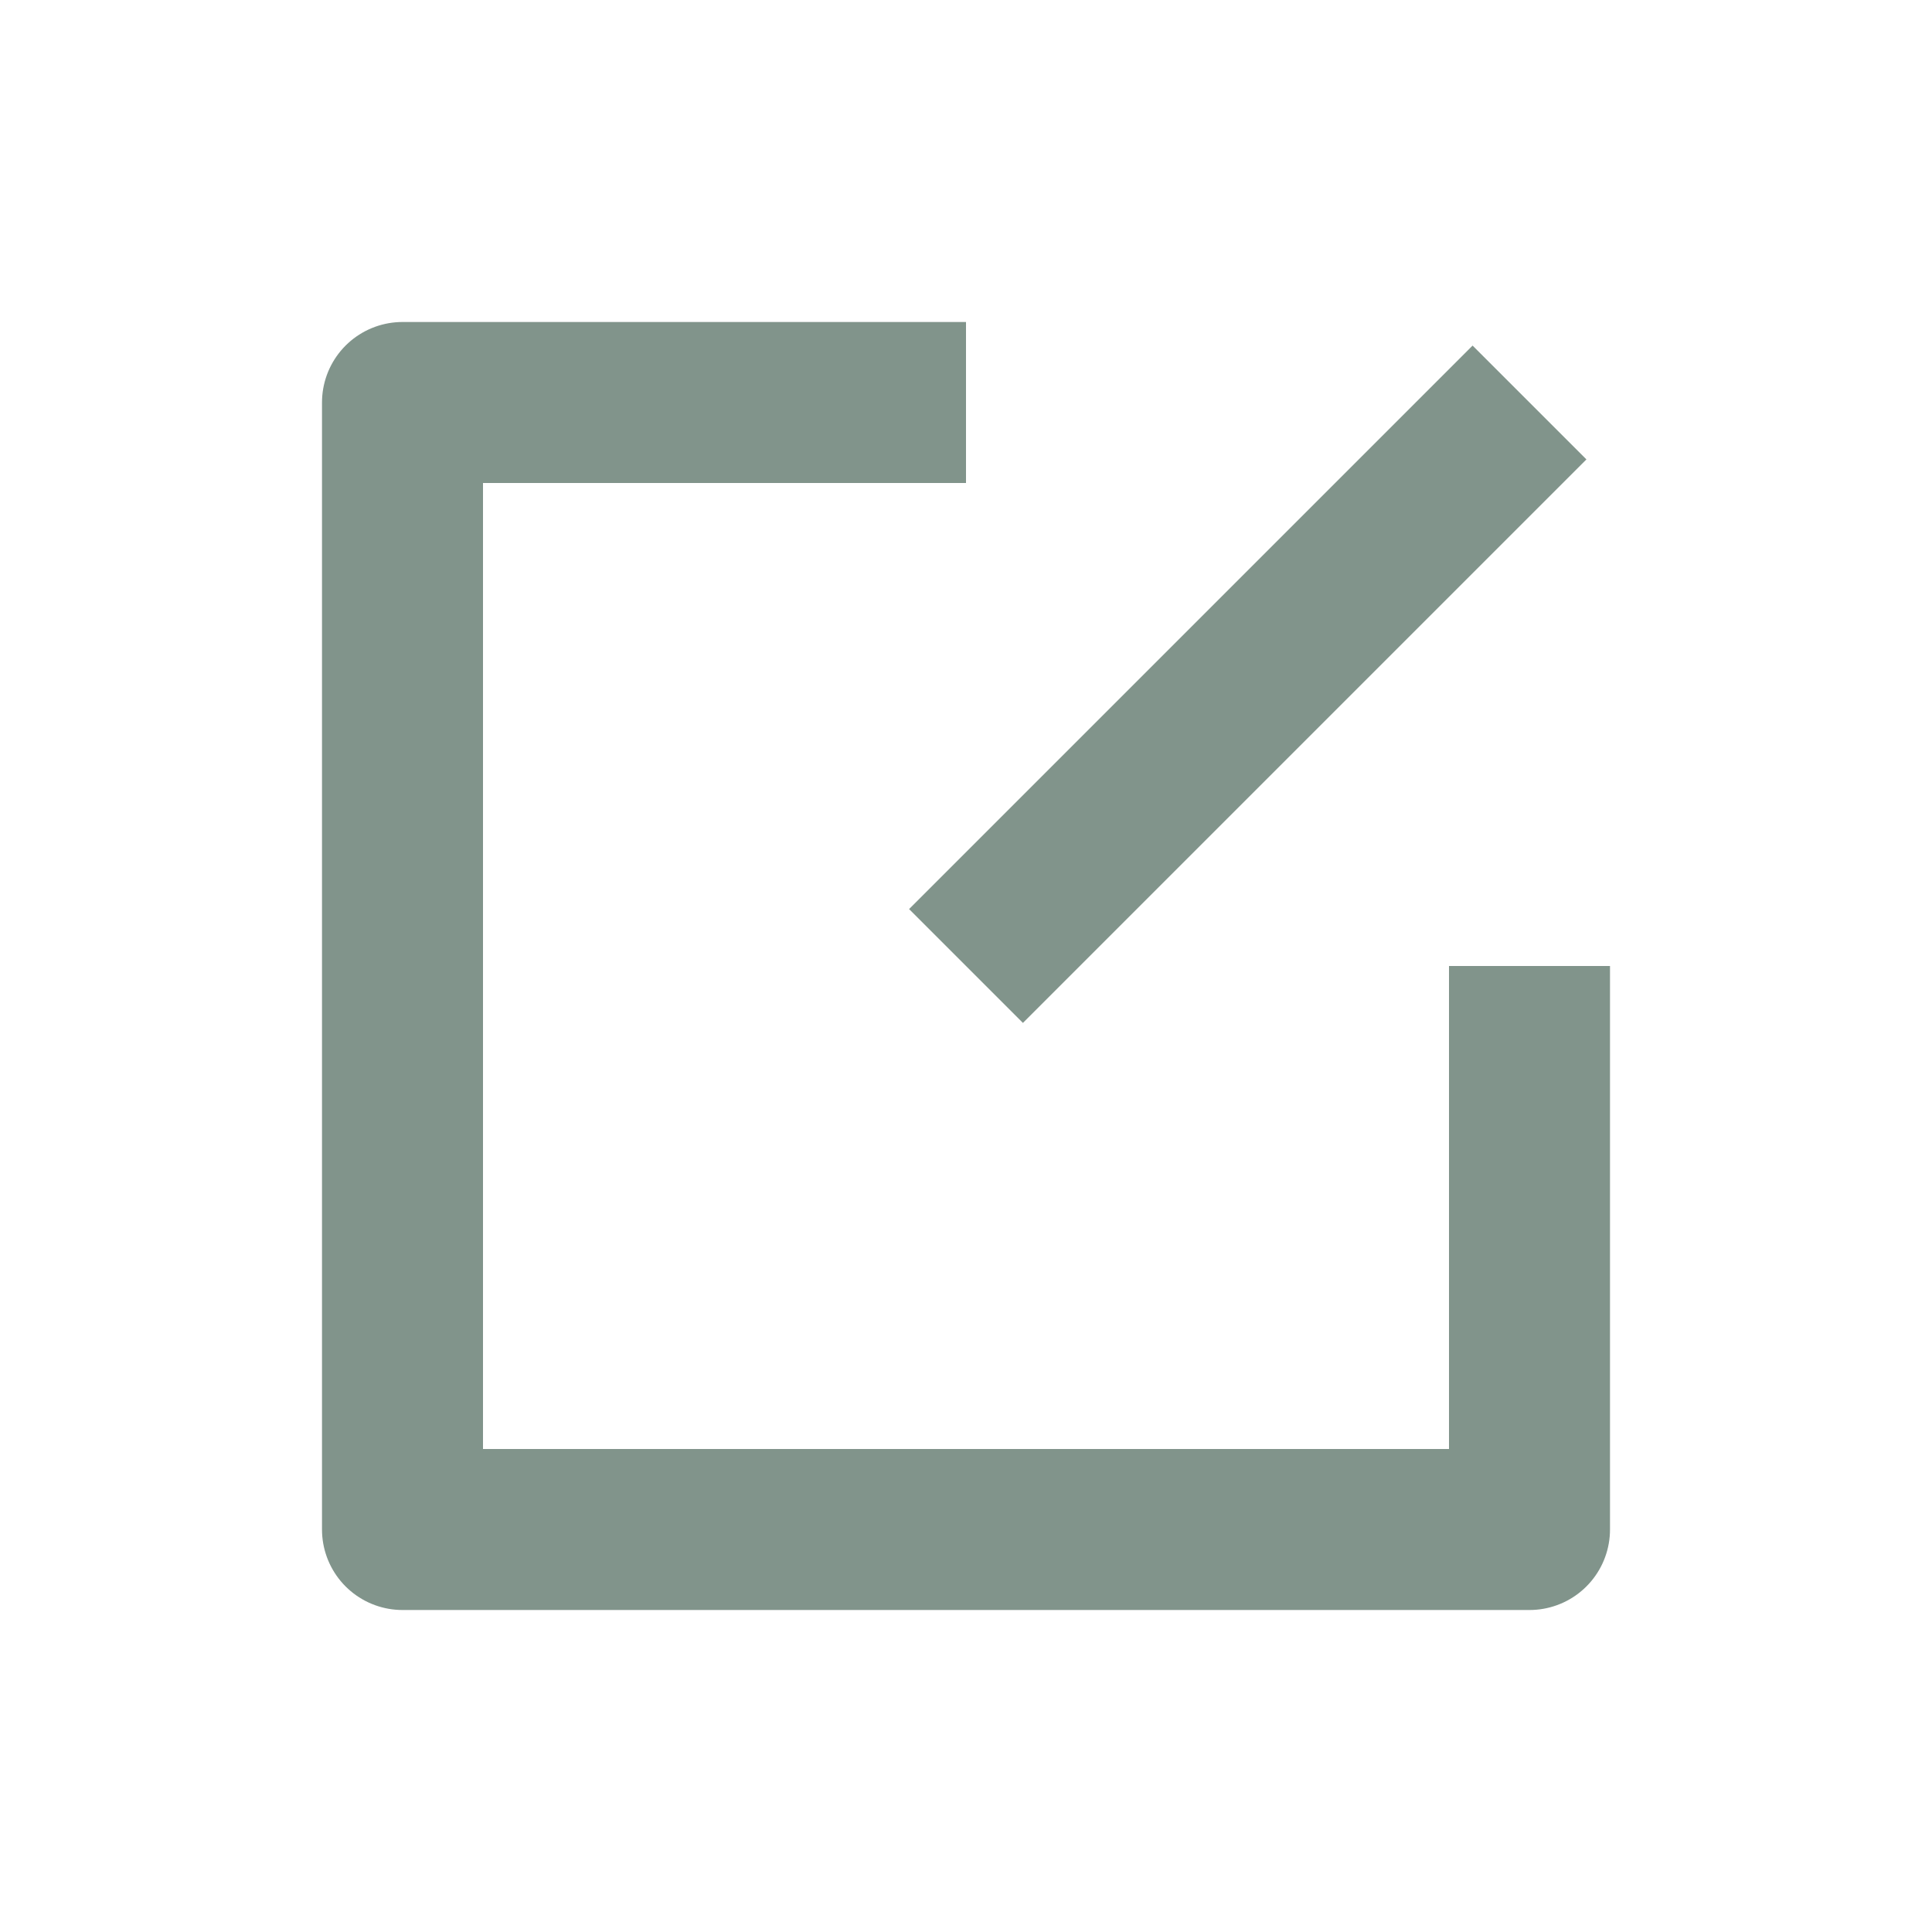
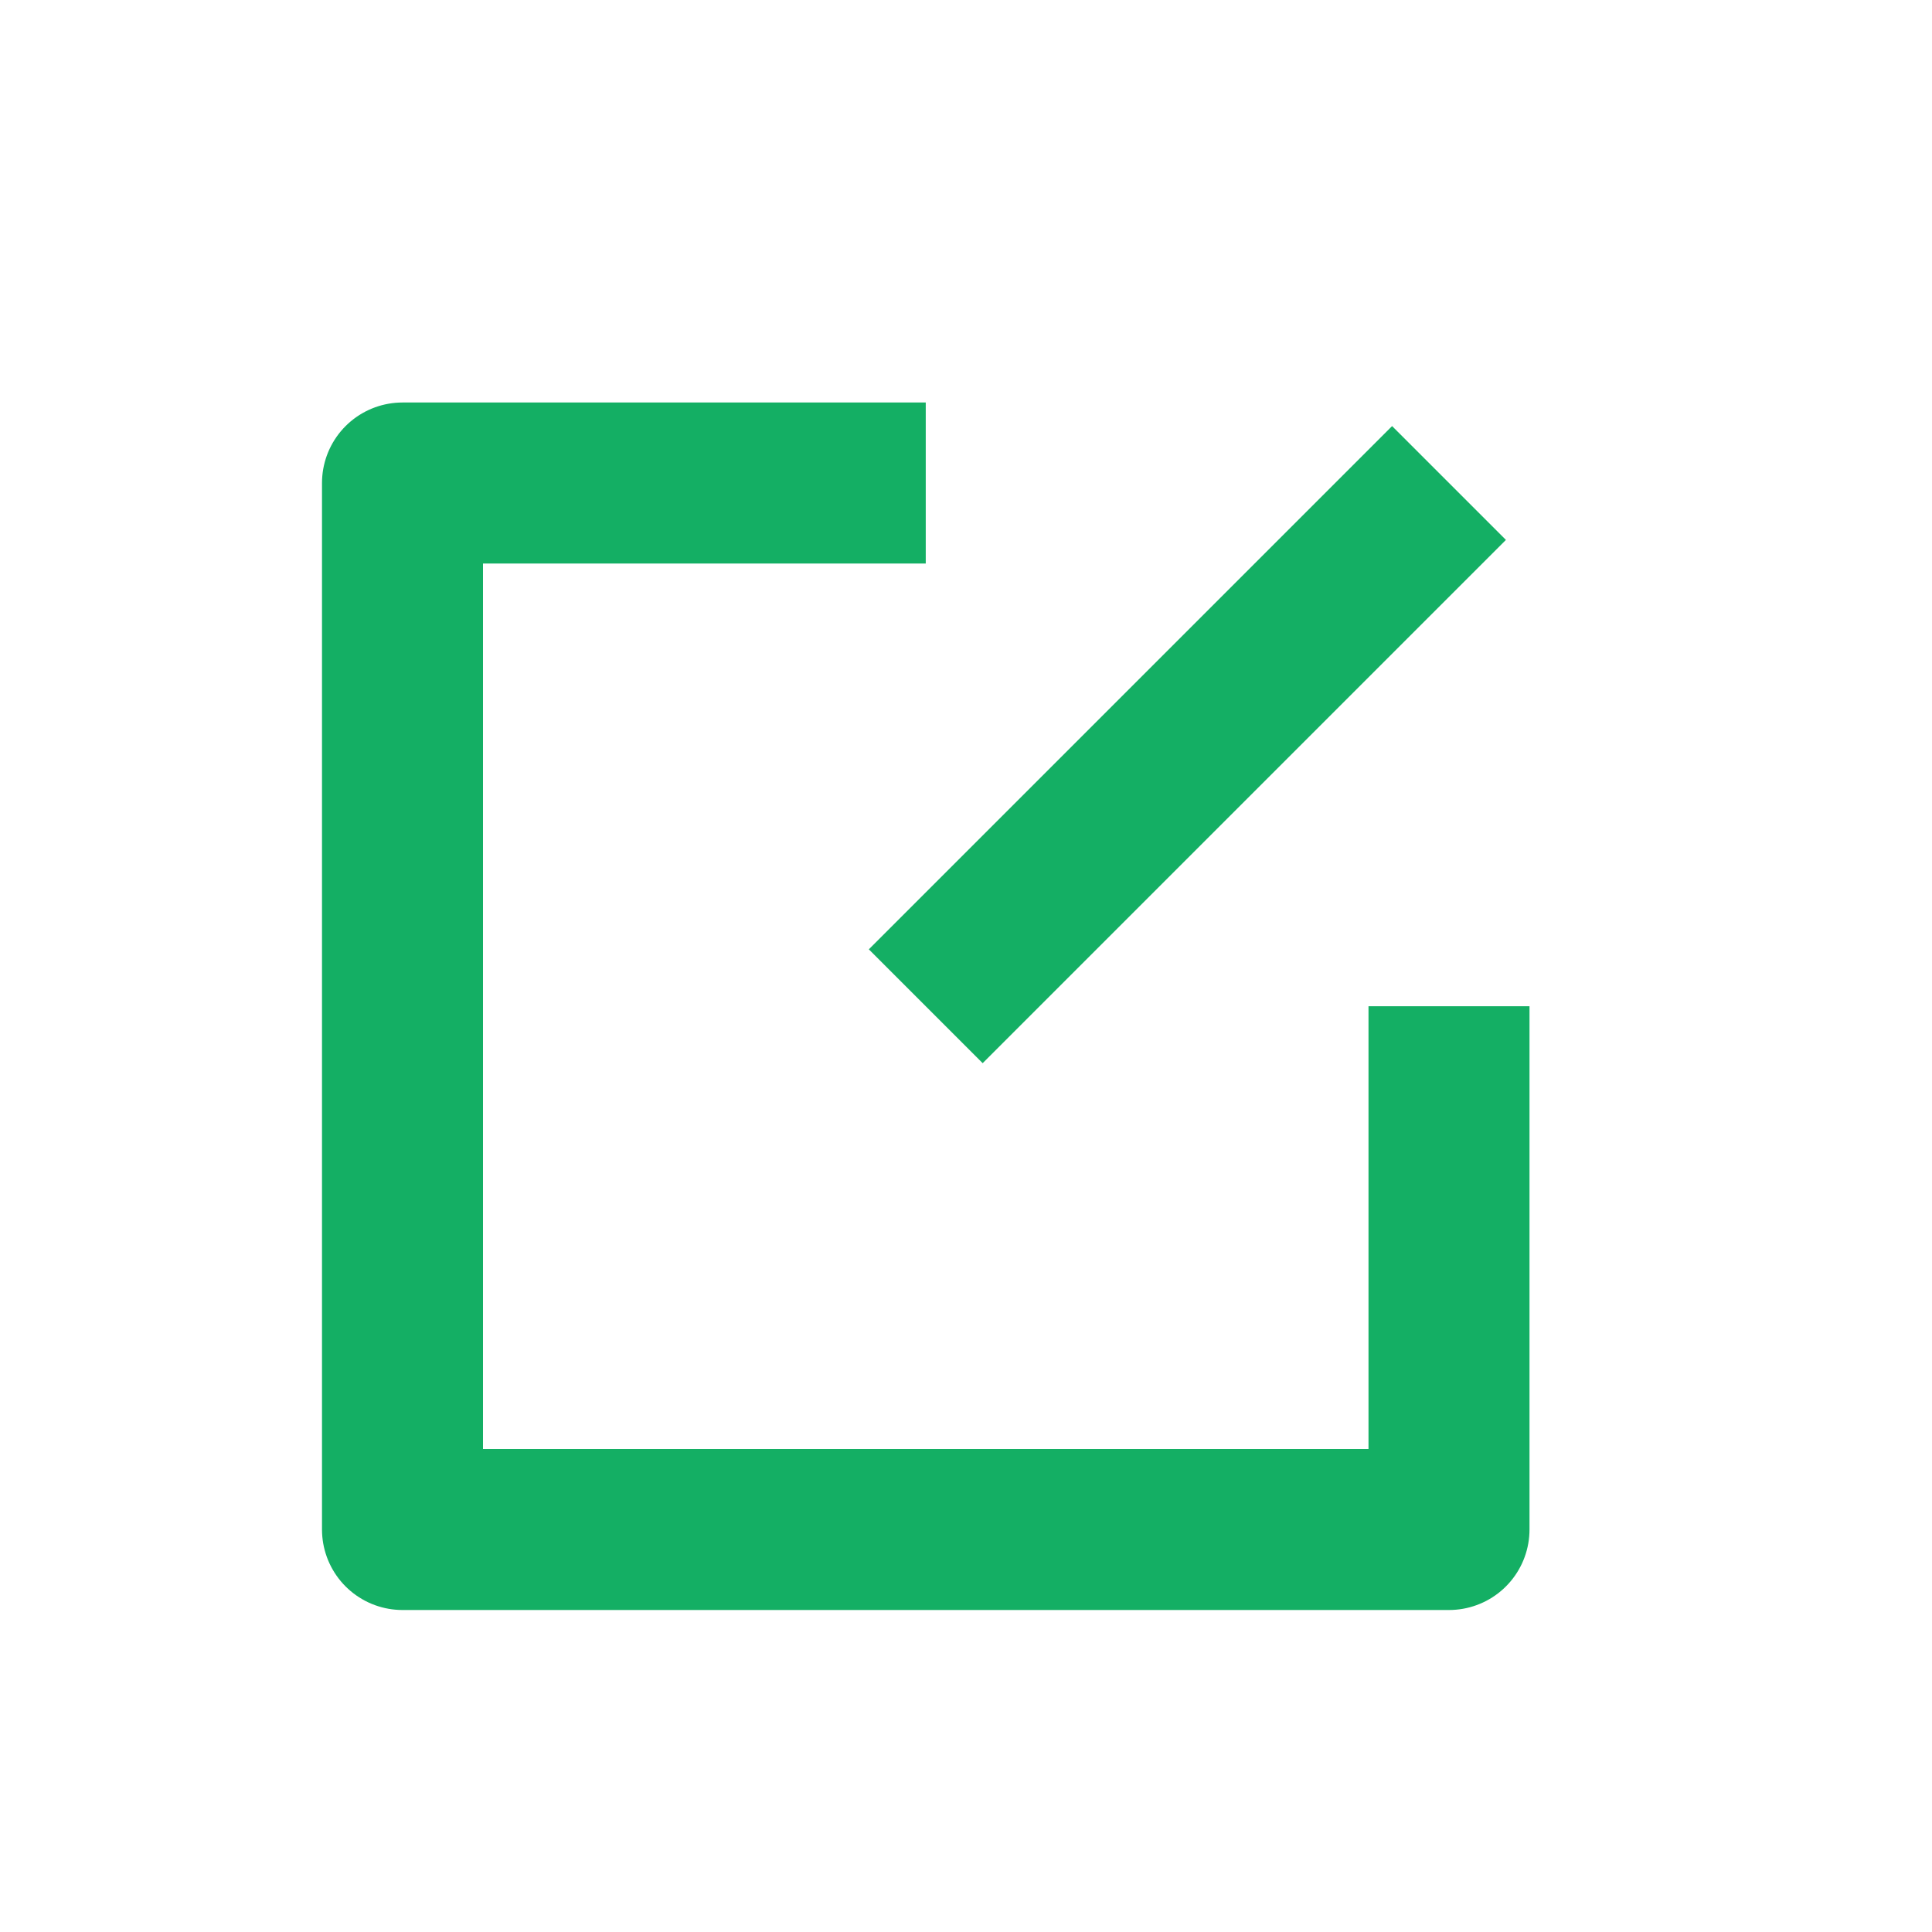
<svg xmlns="http://www.w3.org/2000/svg" width="24" height="24" viewBox="0 0 24 24" fill="none">
-   <path d="M12 5H5V19H19V12M12 12L19 5" stroke="#81948B" stroke-width="2" stroke-linejoin="round" />
+   <path d="M11.5 6H5V19H18V12.5M11.5 12.5L18 6" stroke="#14AF64" stroke-width="2" stroke-linejoin="round" />
</svg>
